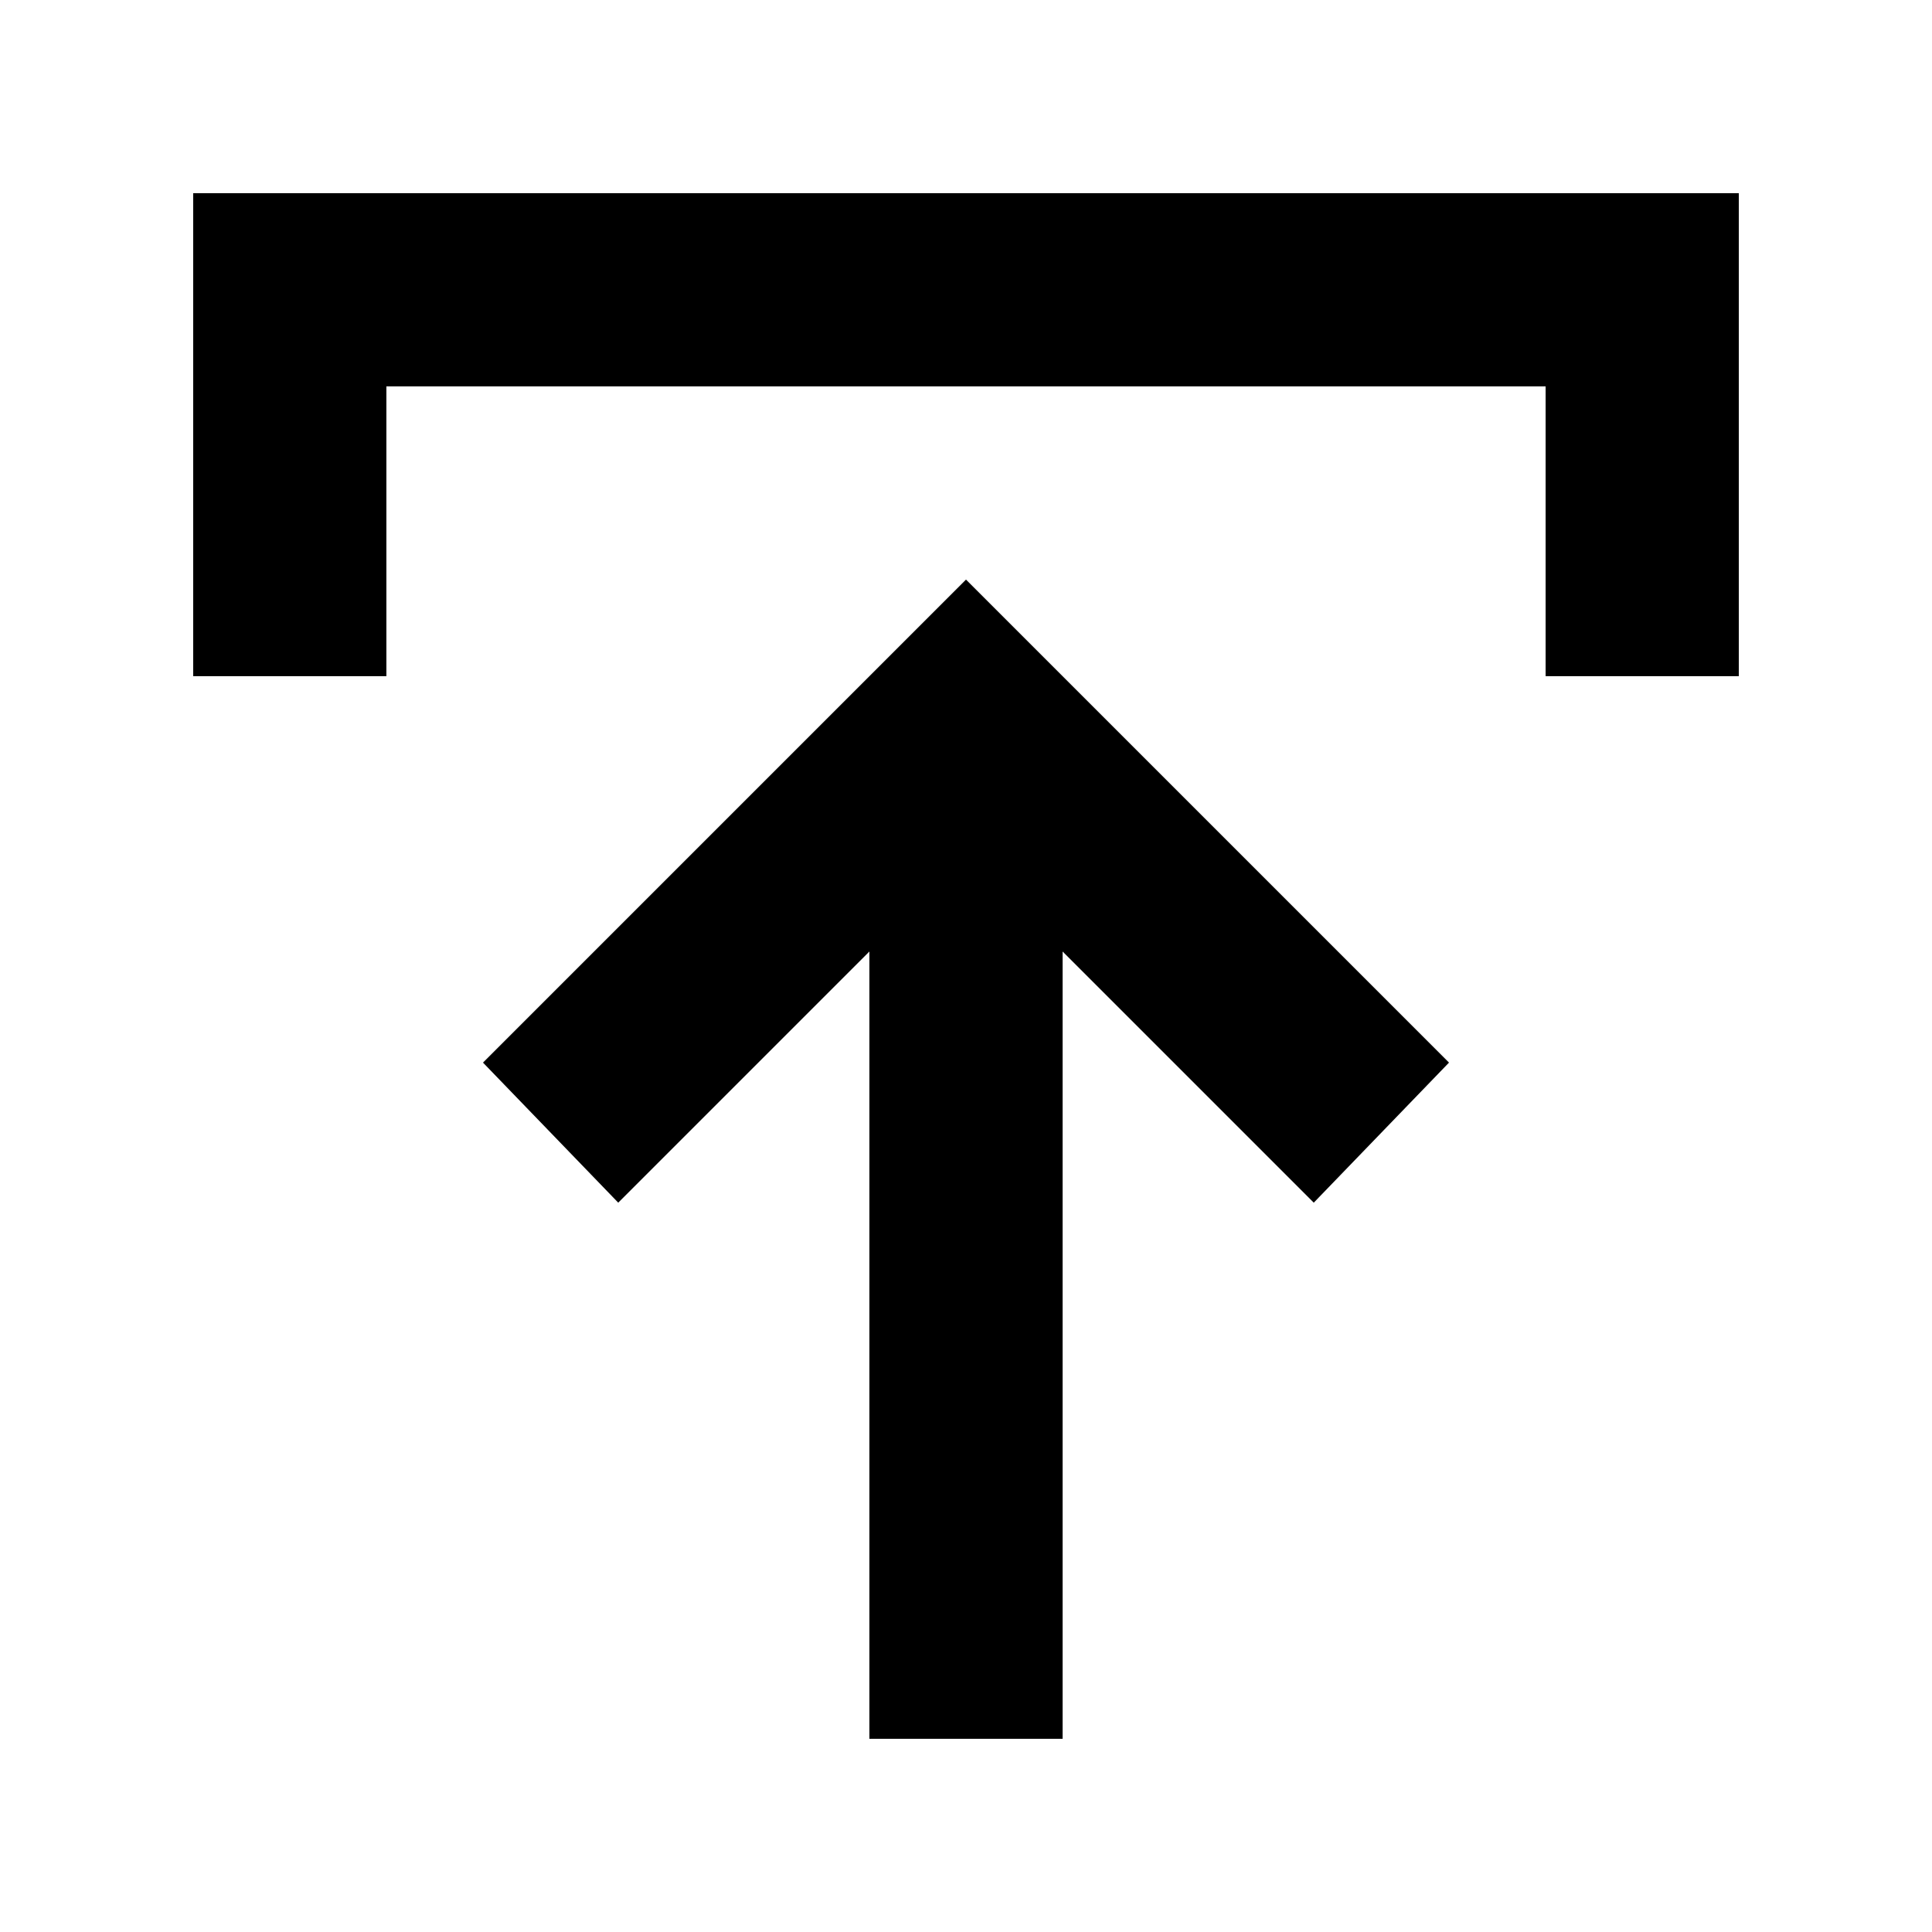
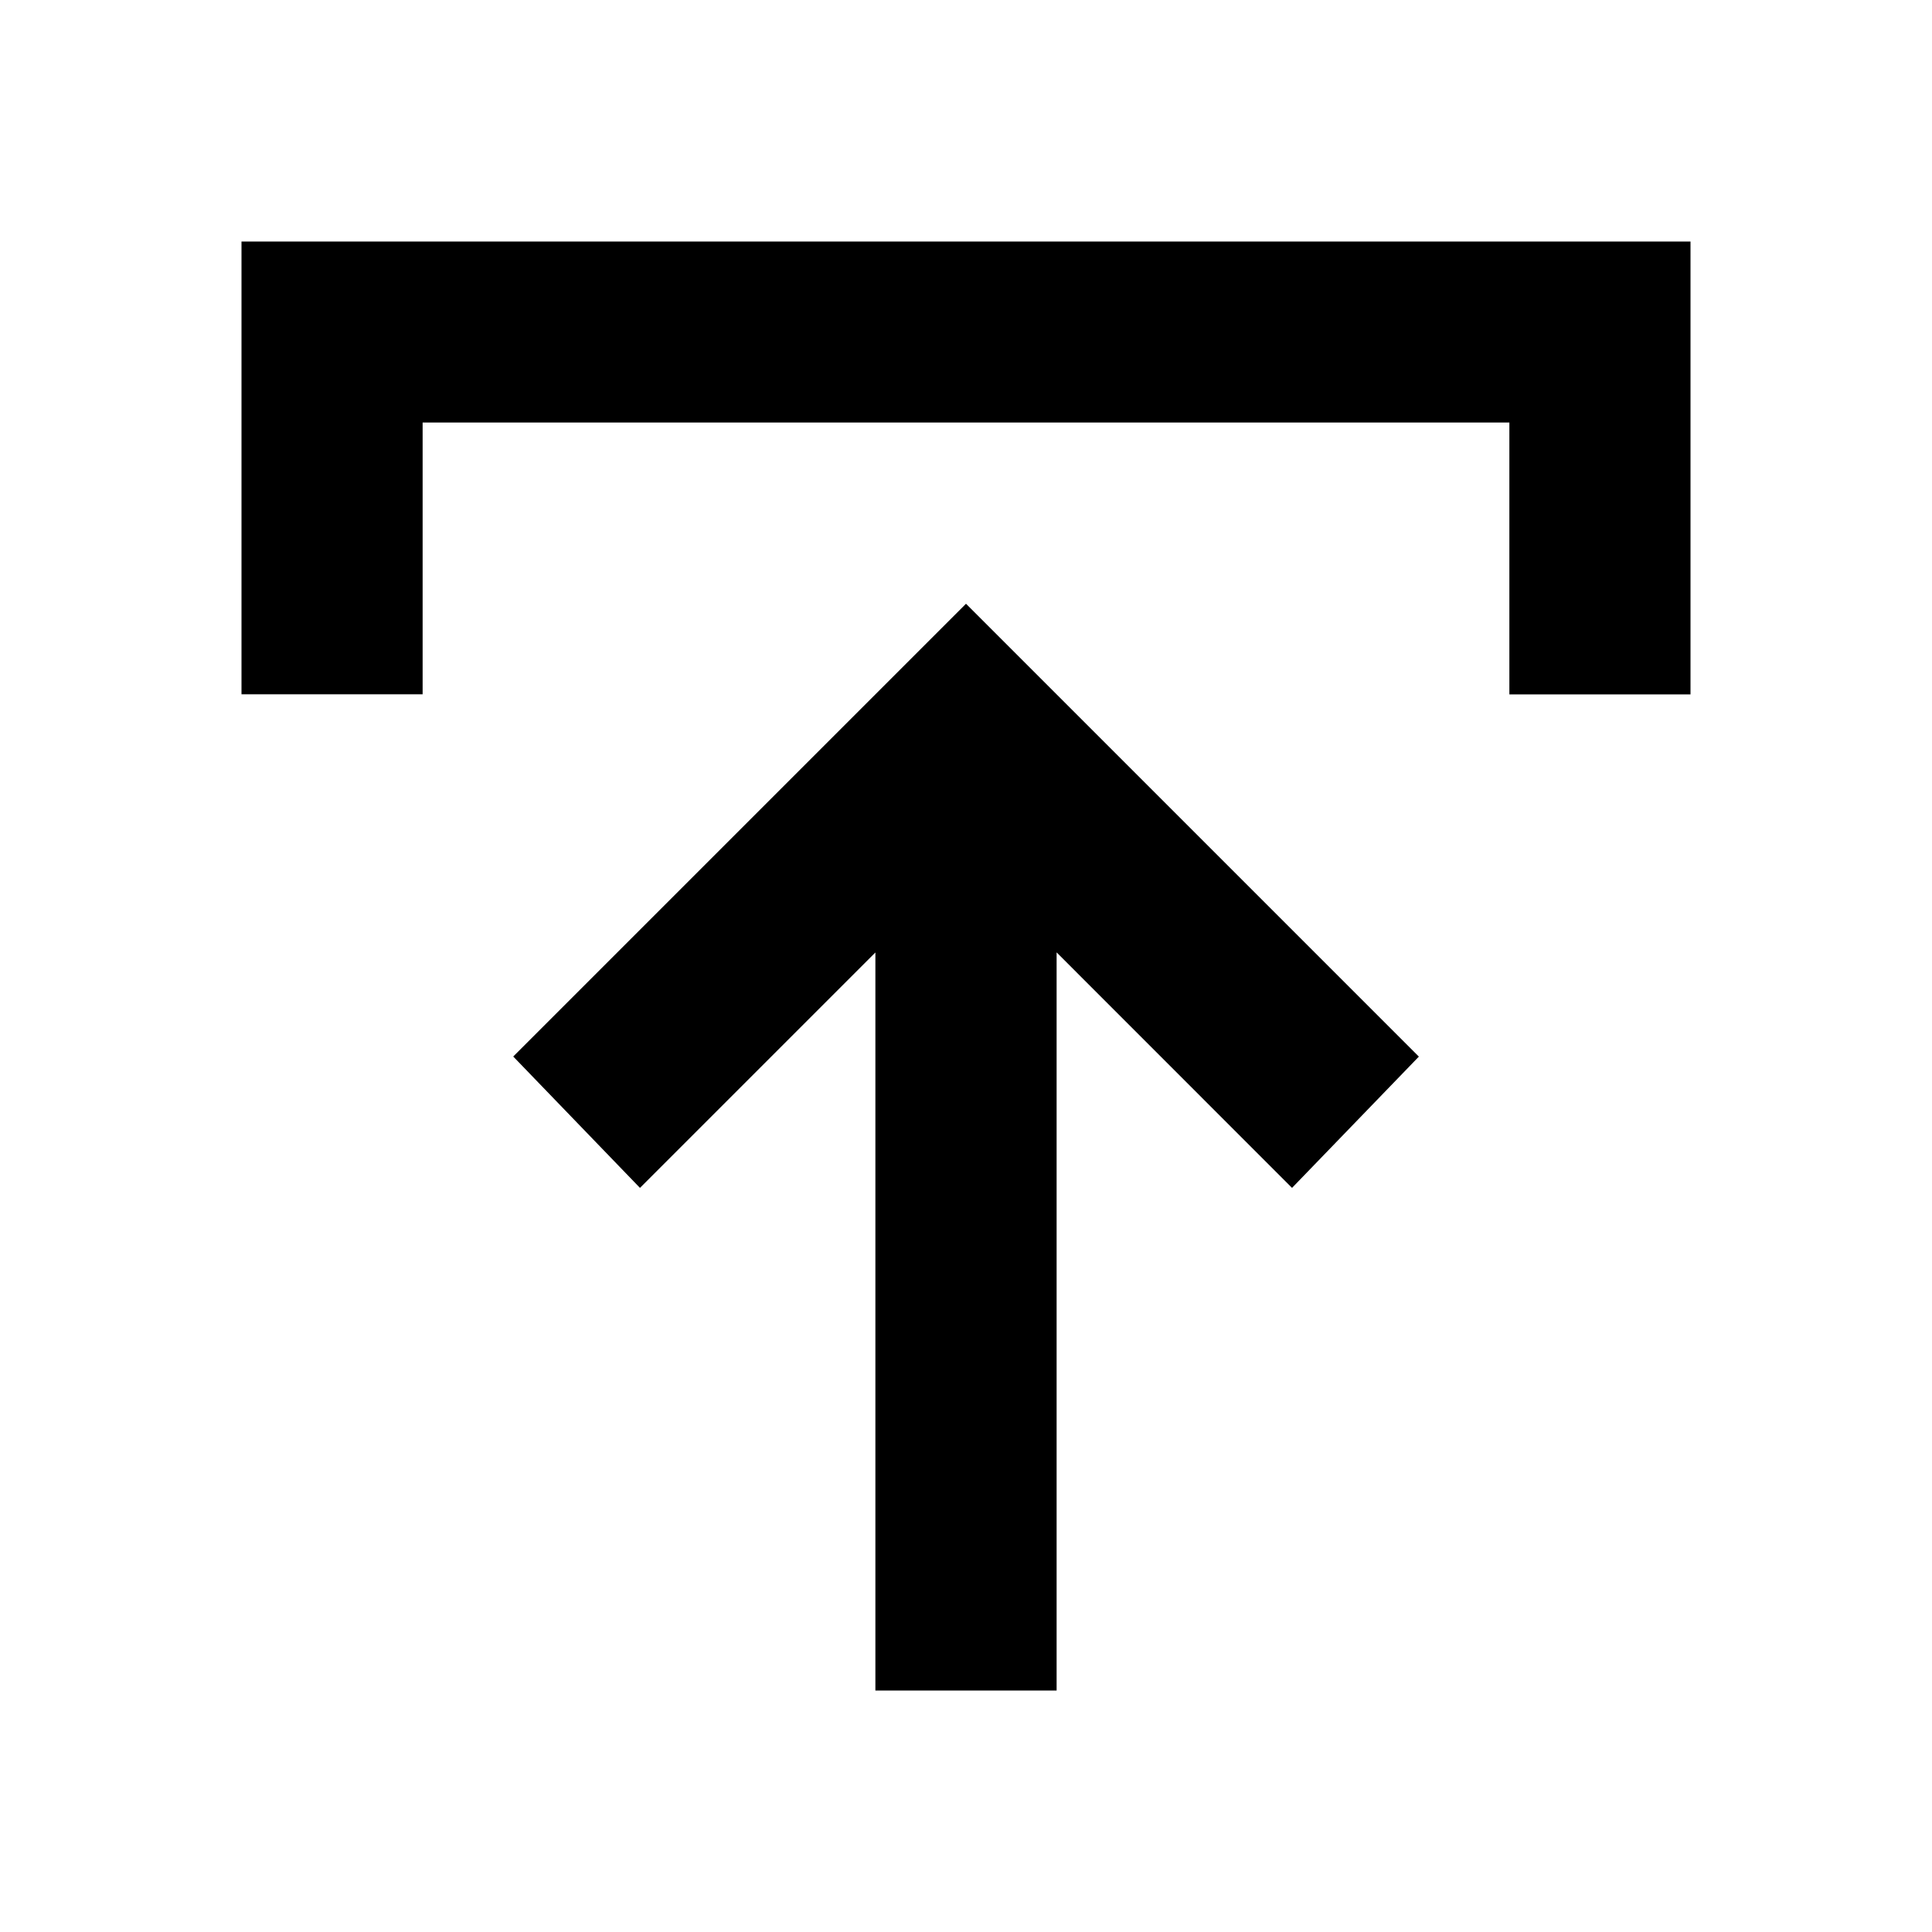
<svg xmlns="http://www.w3.org/2000/svg" width="20" height="20" fill="none" viewBox="0 0 20 20">
-   <path fill="currentColor" d="m10 6 5 5-1.4 1.45-2.6-2.6V18H9V9.85l-2.6 2.6L5 11zm8-4v5h-2V4H4v3H2V2z" />
+   <path fill="currentColor" d="m10 6.25 4.688 4.688-1.313 1.359-2.437-2.438V17.5H9.062V9.86l-2.437 2.437-1.312-1.36zm7.5-3.75v4.688h-1.875V4.374H4.375v2.813H2.5V2.5z" />
</svg>
